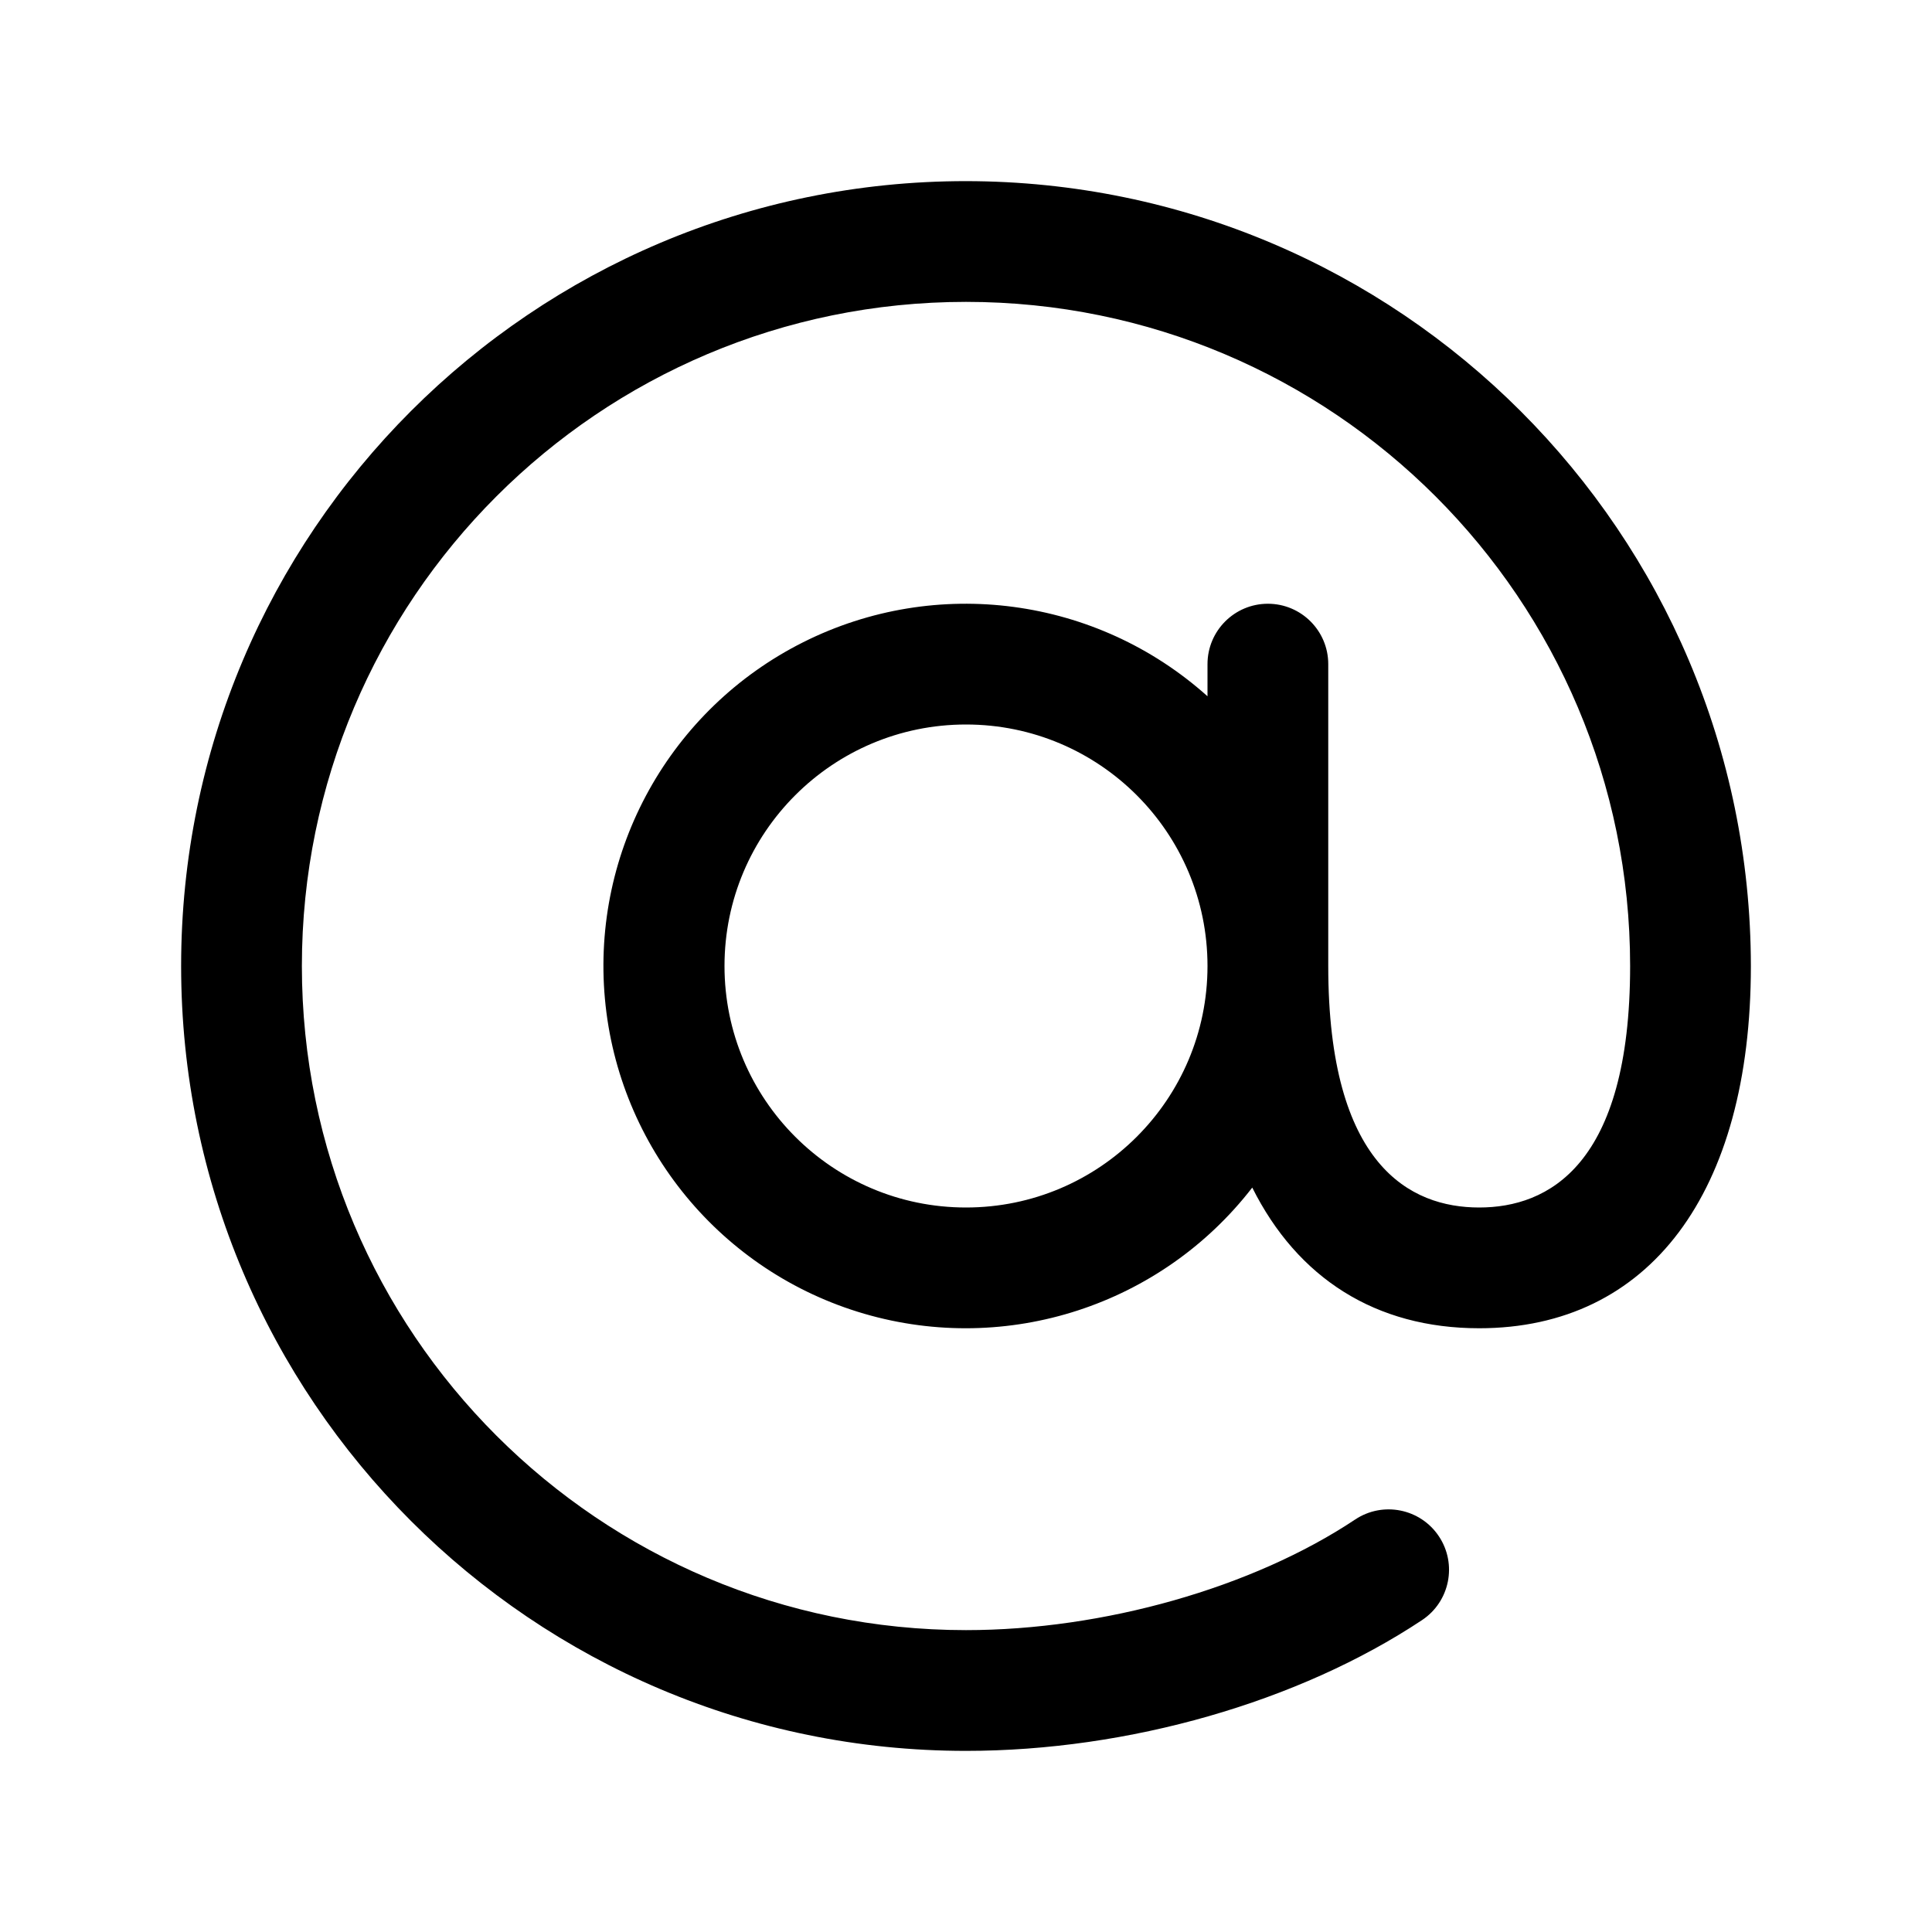
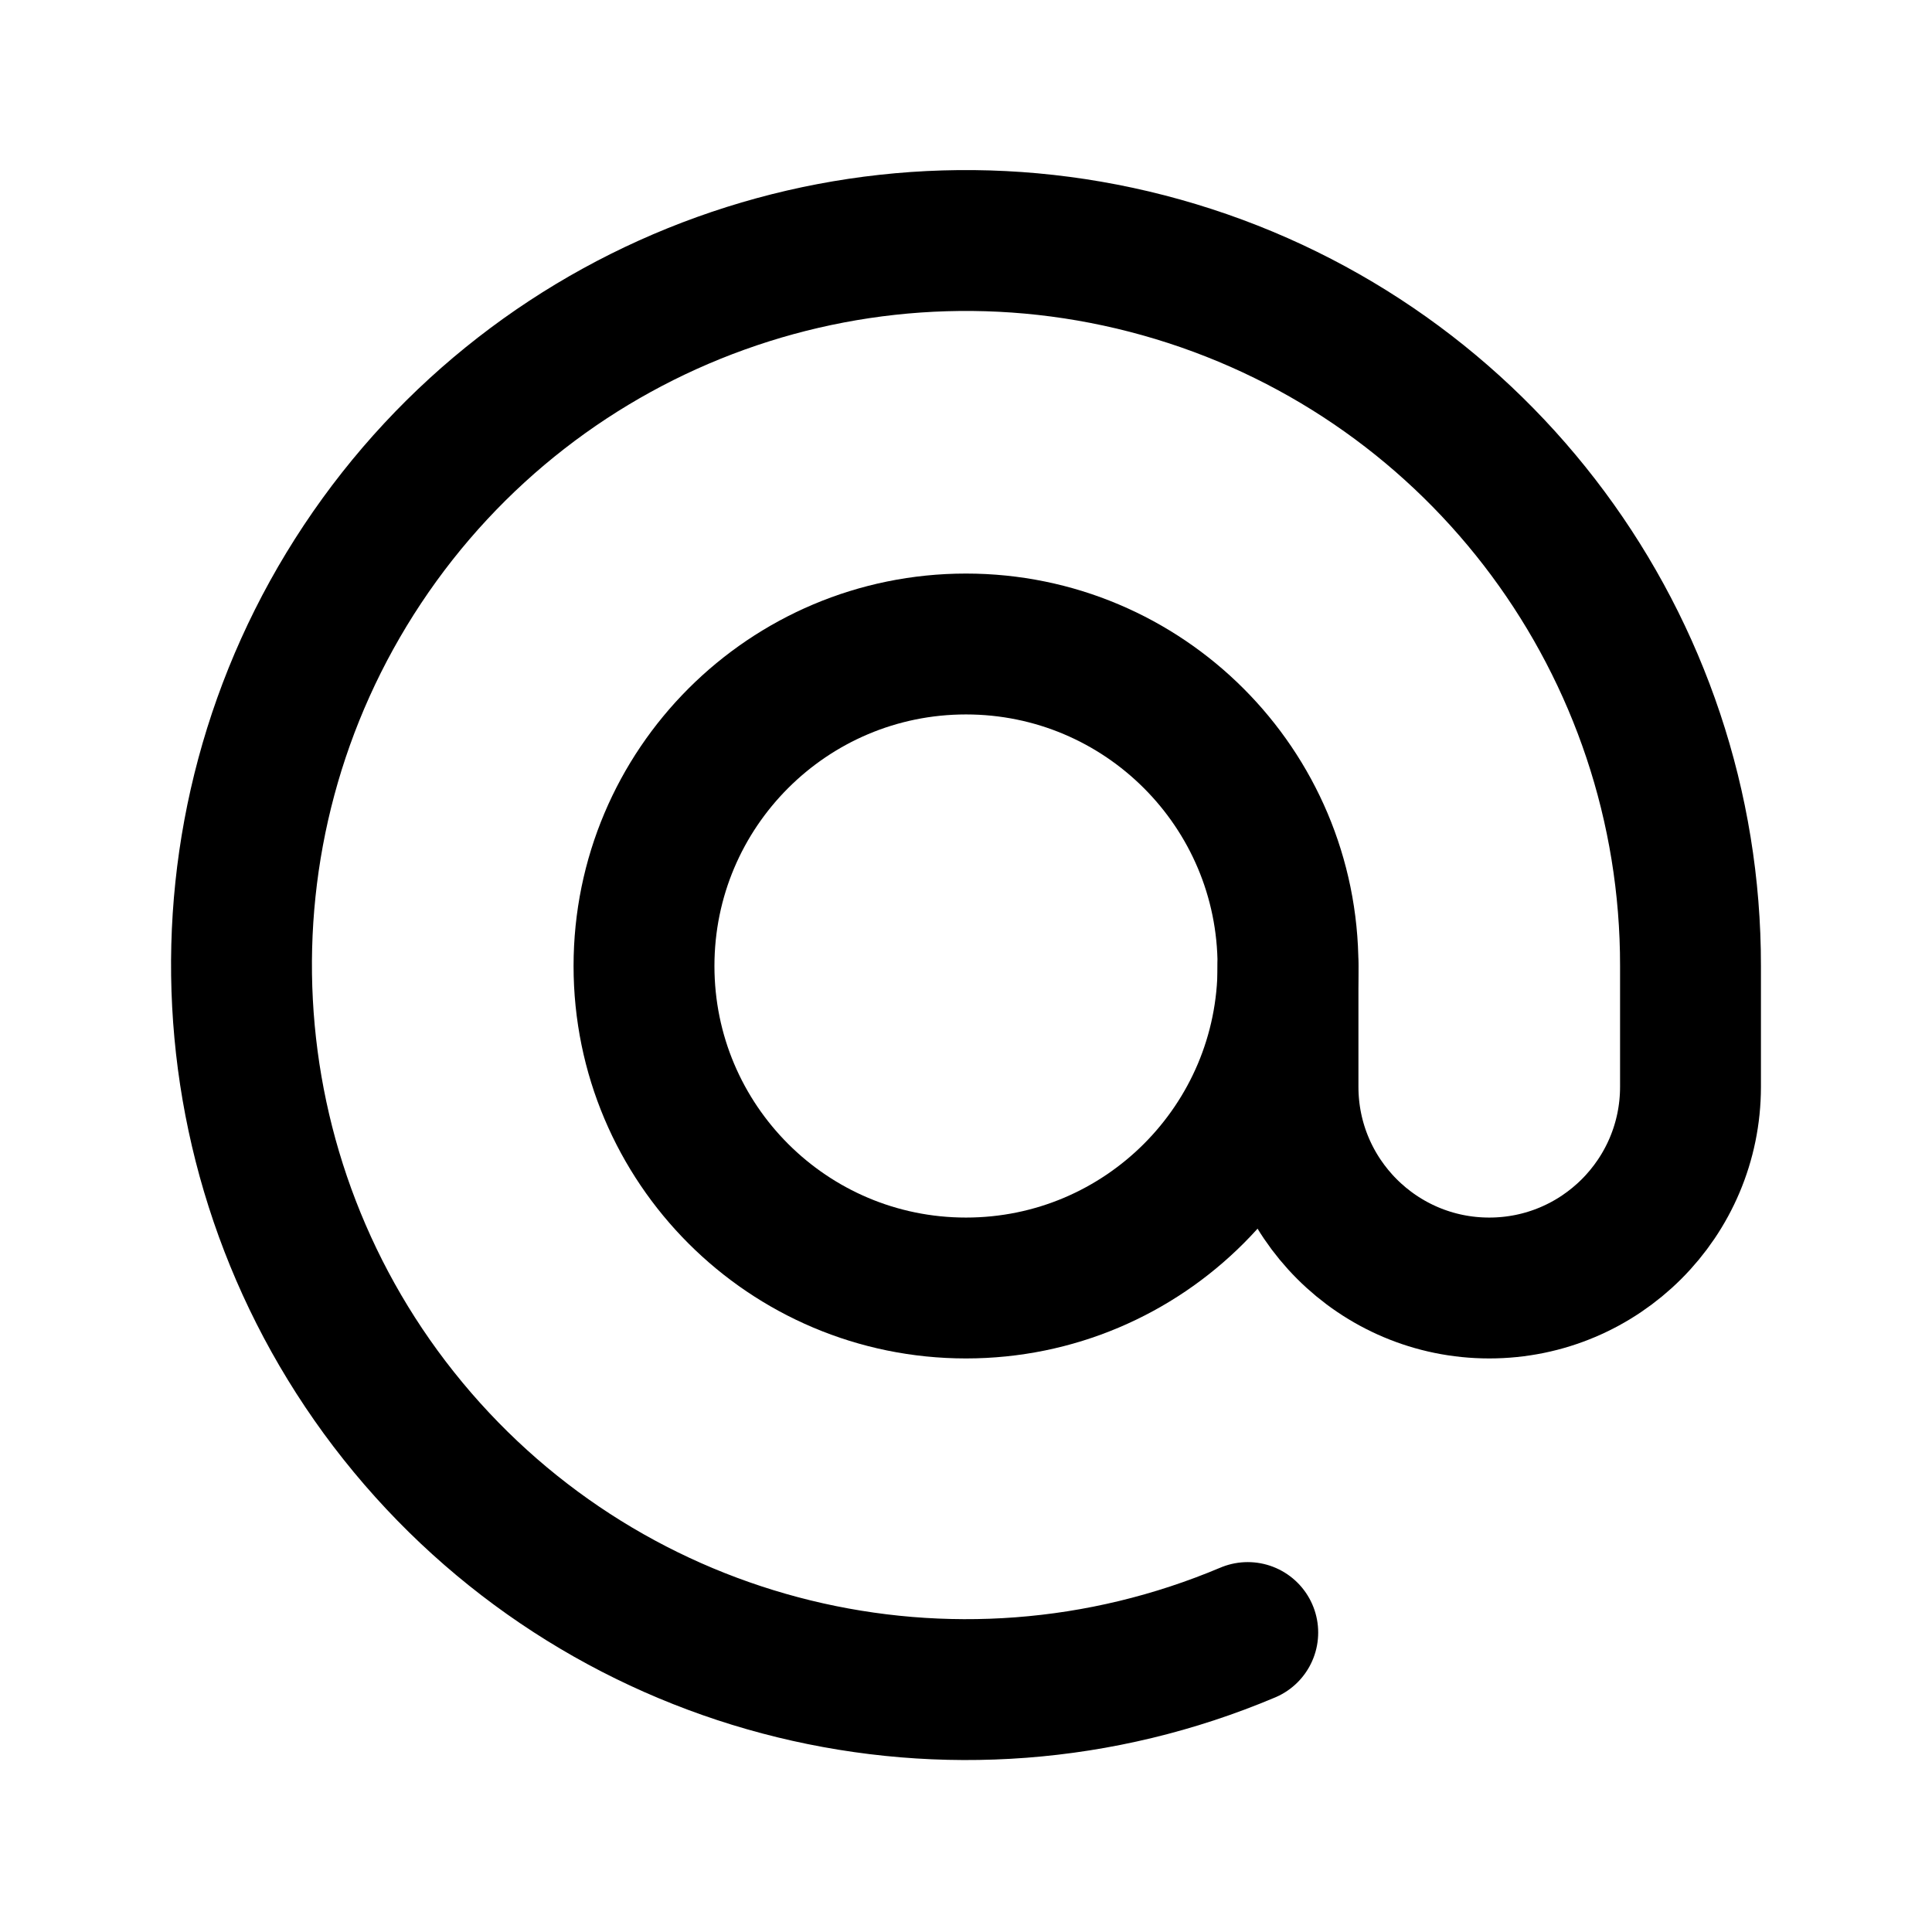
- <svg xmlns="http://www.w3.org/2000/svg" viewBox="0 0 256 256" fill="currentColor">
-   <path d="M128,24a104,104,0,0,0,0,208c21.51,0,44.1-6.48,60.43-17.33a8,8,0,0,0-8.86-13.33C166,210.38,146.21,216,128,216a88,88,0,1,1,88-88c0,26.45-10.88,32-20,32s-20-5.55-20-32V88a8,8,0,0,0-16,0v4.26a48,48,0,1,0,5.93,65.1c6,12,16.35,18.64,30.07,18.64,22.54,0,36-17.94,36-48A104.11,104.11,0,0,0,128,24Zm0,136a32,32,0,1,1,32-32A32,32,0,0,1,128,160Z" />
+ <svg xmlns="http://www.w3.org/2000/svg" width="24" height="24" viewBox="0 0 24 24" fill="none" stroke="currentColor" stroke-width="1.75" stroke-linecap="round" stroke-linejoin="round">
+   <path d="M8 12a4 4 0 1 0 8 0a4 4 0 1 0 -8 0" />
+   <path d="M16 12v1.5a2.5 2.5 0 0 0 5 0v-1.5a9 9 0 1 0 -5.5 8.28" />
</svg>
